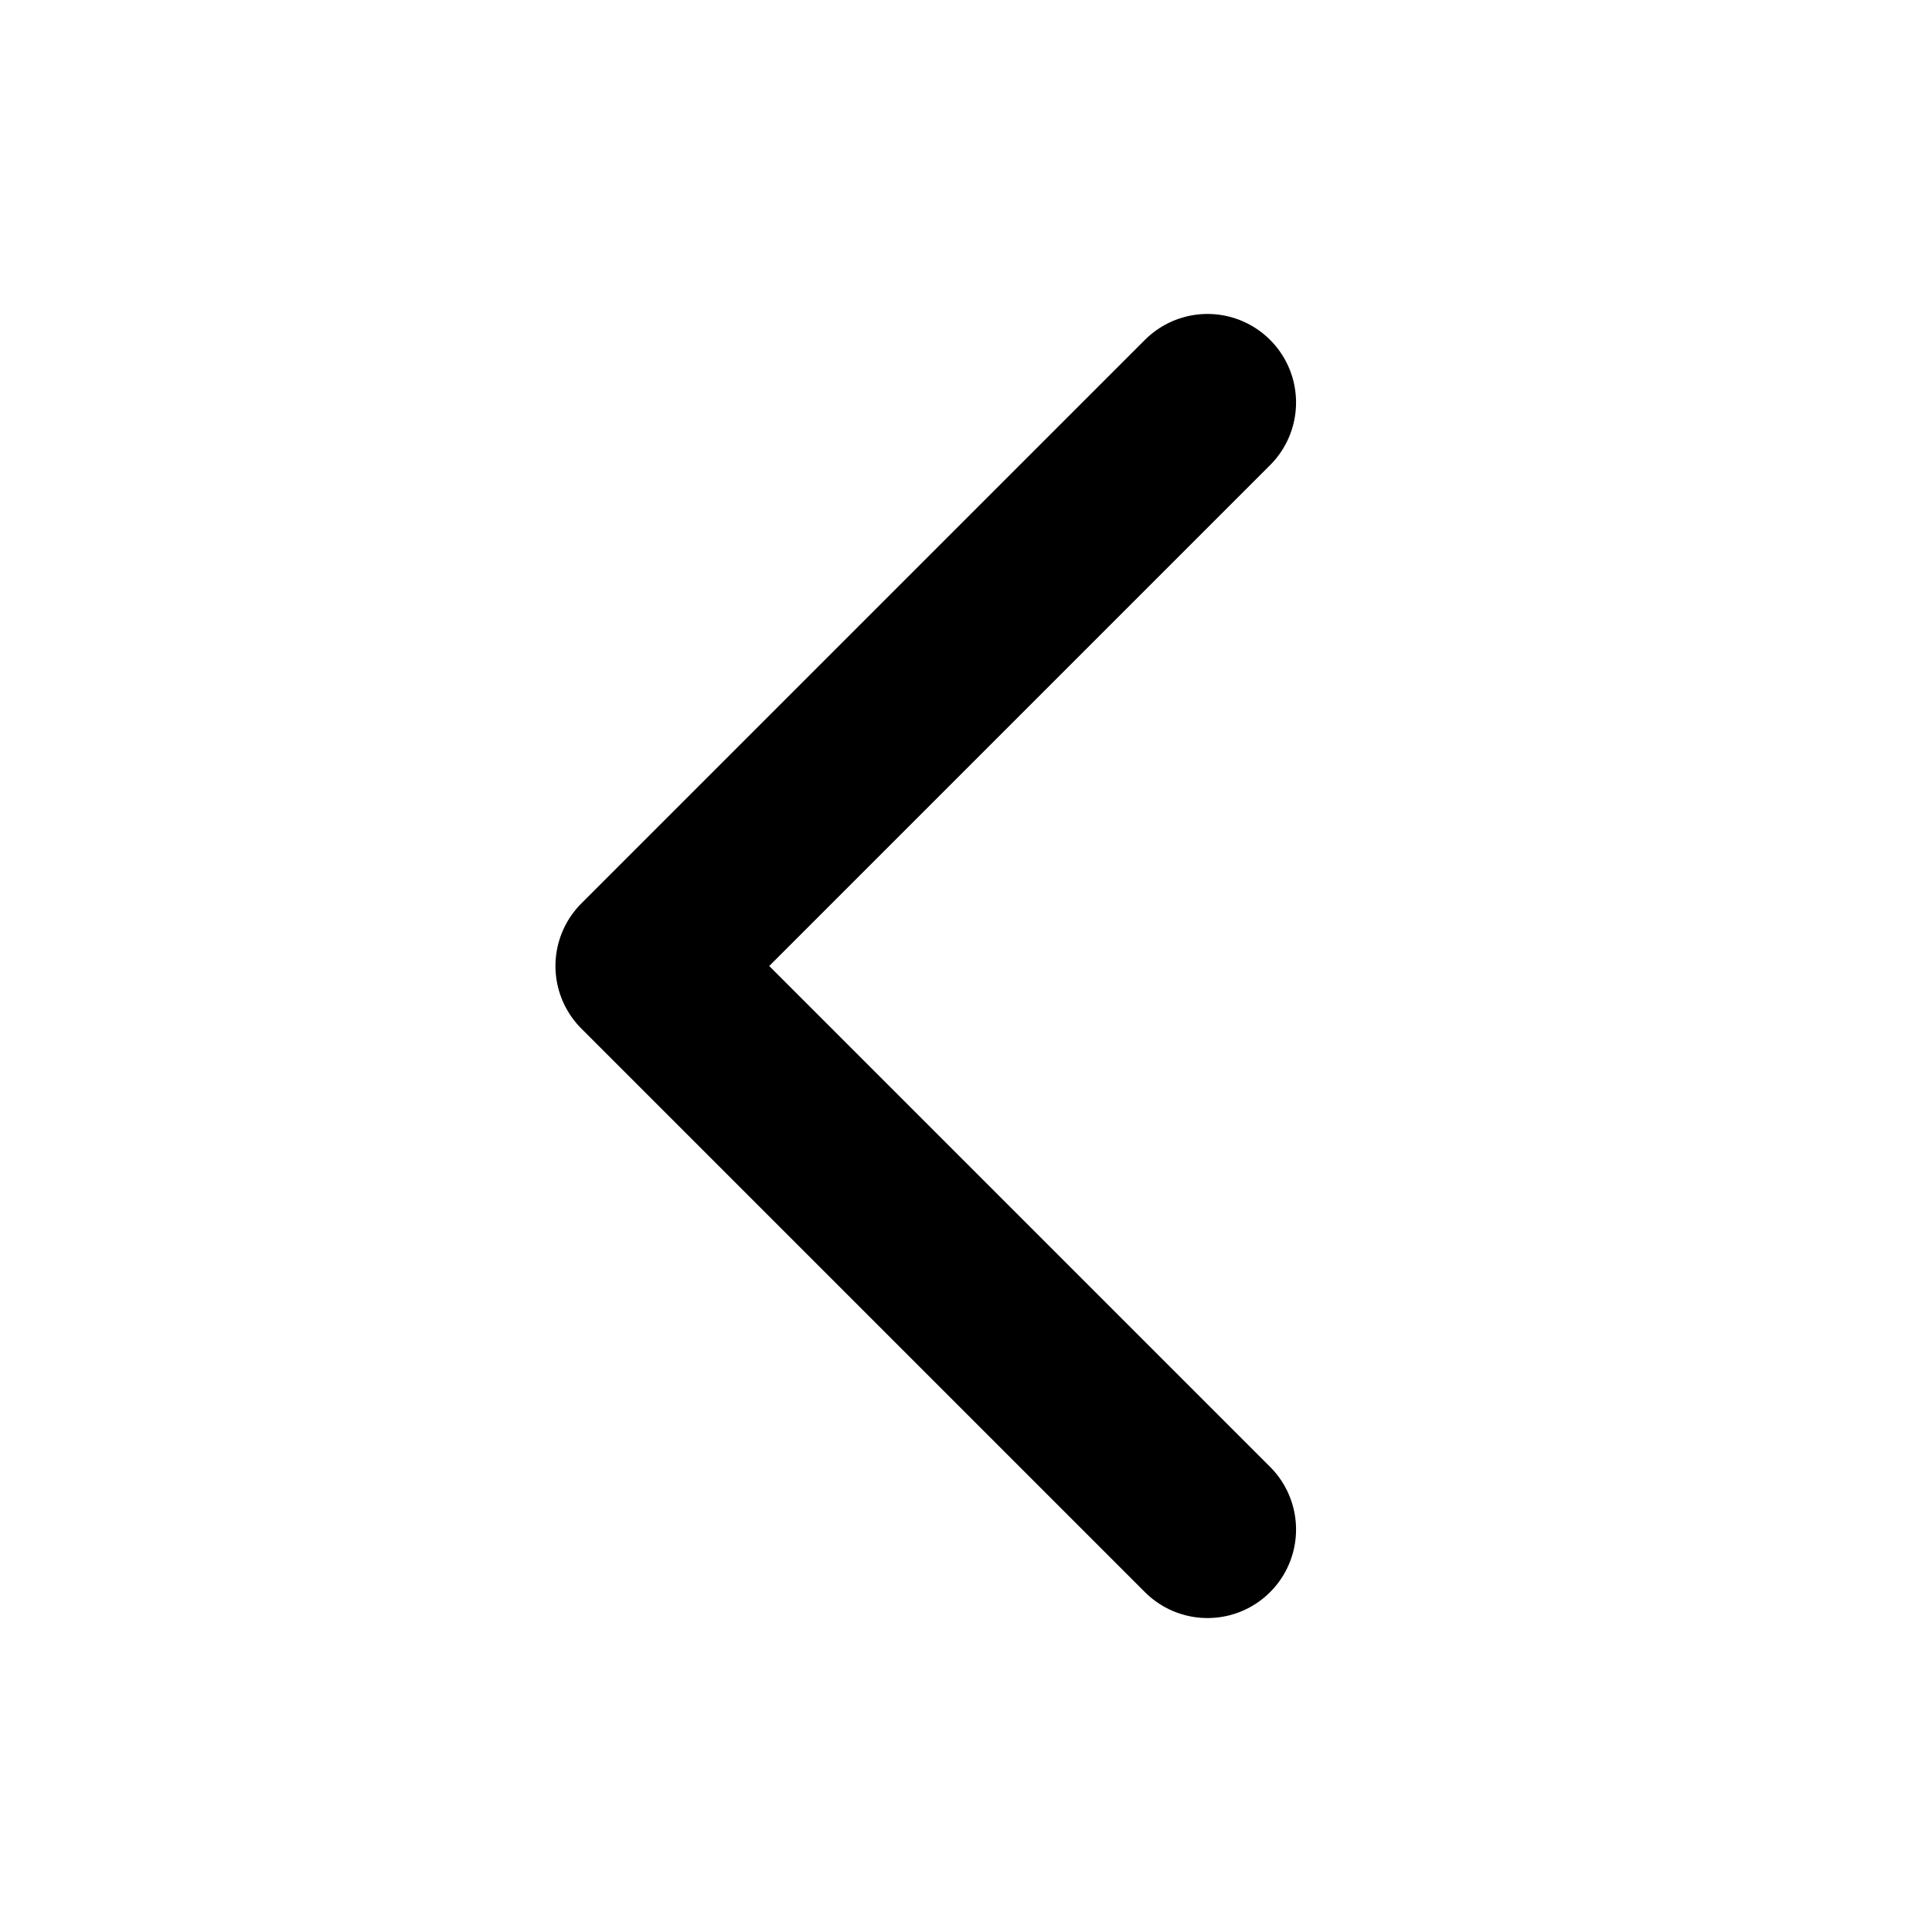
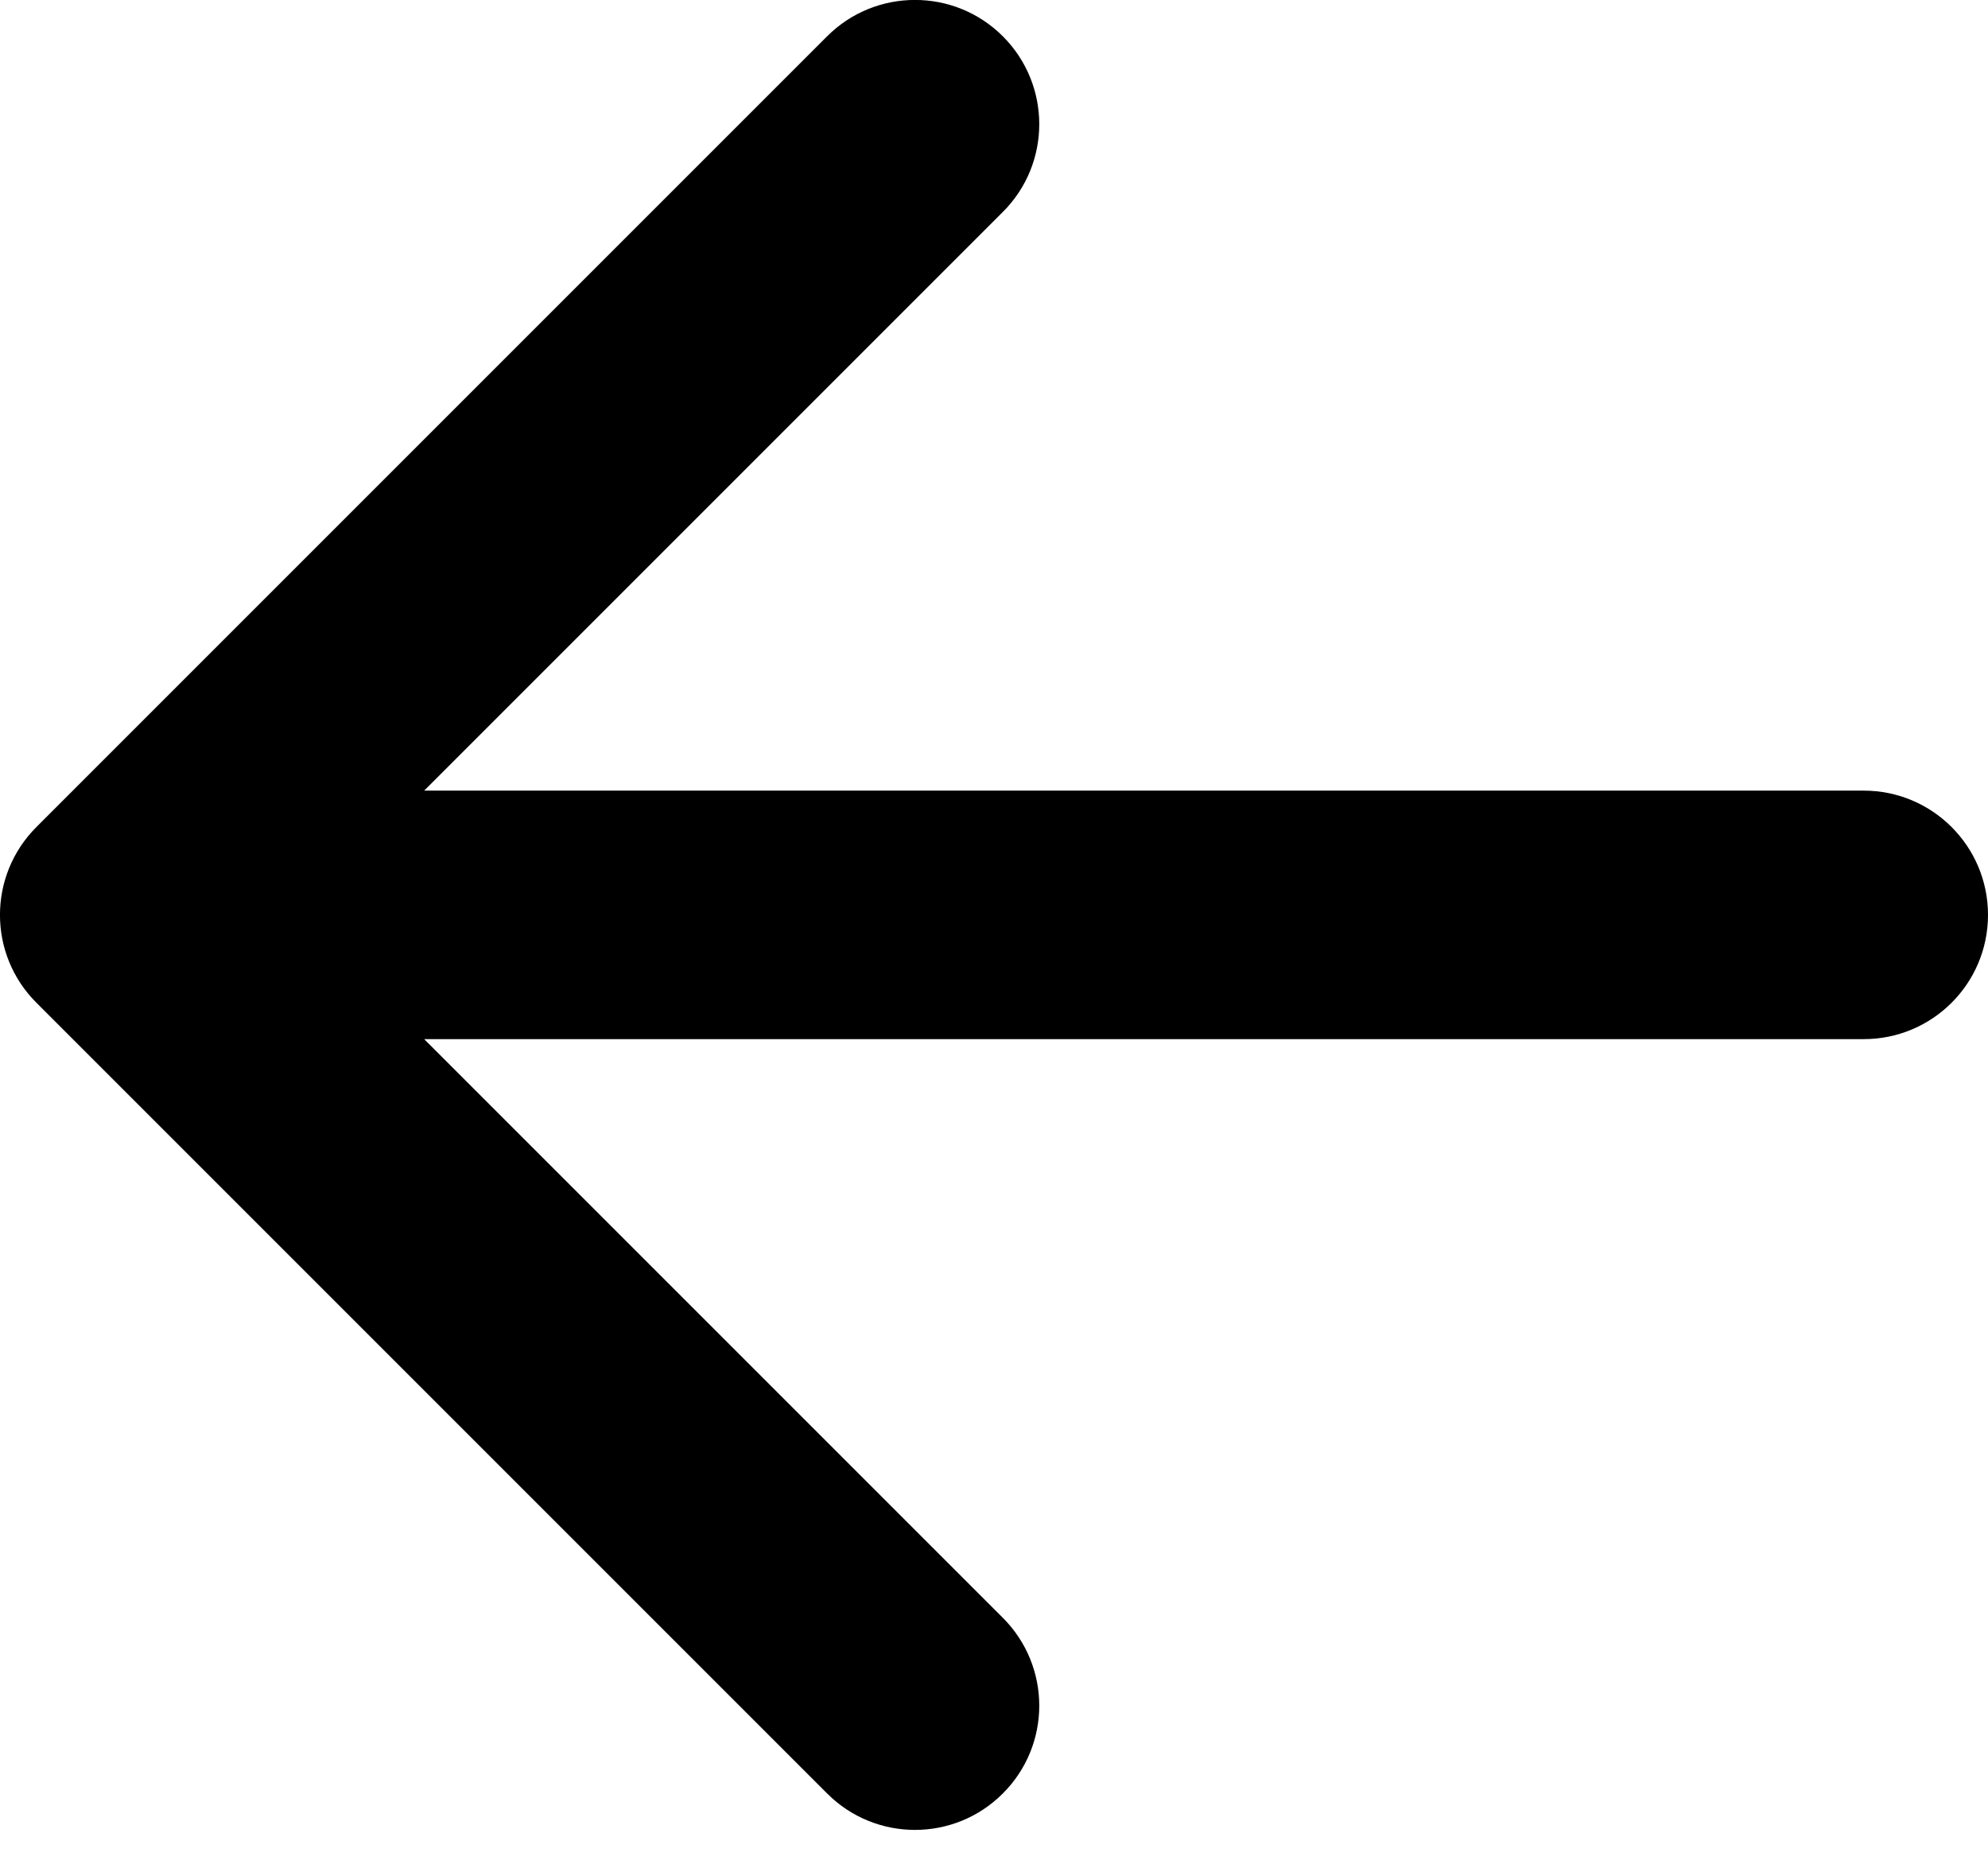
- <svg xmlns="http://www.w3.org/2000/svg" width="24" height="24" viewBox="0 0 24 24" fill="none">
-   <path d="M15 5L8 12L15 19" stroke="currentColor" stroke-width="2.2" stroke-linecap="round" stroke-linejoin="round" />
+ <svg xmlns="http://www.w3.org/2000/svg" width="16" height="15" viewBox="0 0 16 15" fill="none">
+   <path d="M15 8.363C15.552 8.363 16 7.916 16 7.363C16 6.811 15.552 6.363 15 6.363V7.363V8.363ZM0.293 6.656C-0.098 7.047 -0.098 7.68 0.293 8.07L6.657 14.434C7.047 14.825 7.681 14.825 8.071 14.434C8.462 14.044 8.462 13.411 8.071 13.02L2.414 7.363L8.071 1.706C8.462 1.316 8.462 0.683 8.071 0.292C7.681 -0.098 7.047 -0.098 6.657 0.292L0.293 6.656ZM15 7.363V6.363L1 6.363V7.363V8.363L15 8.363V7.363Z" fill="currentColor" />
</svg>
